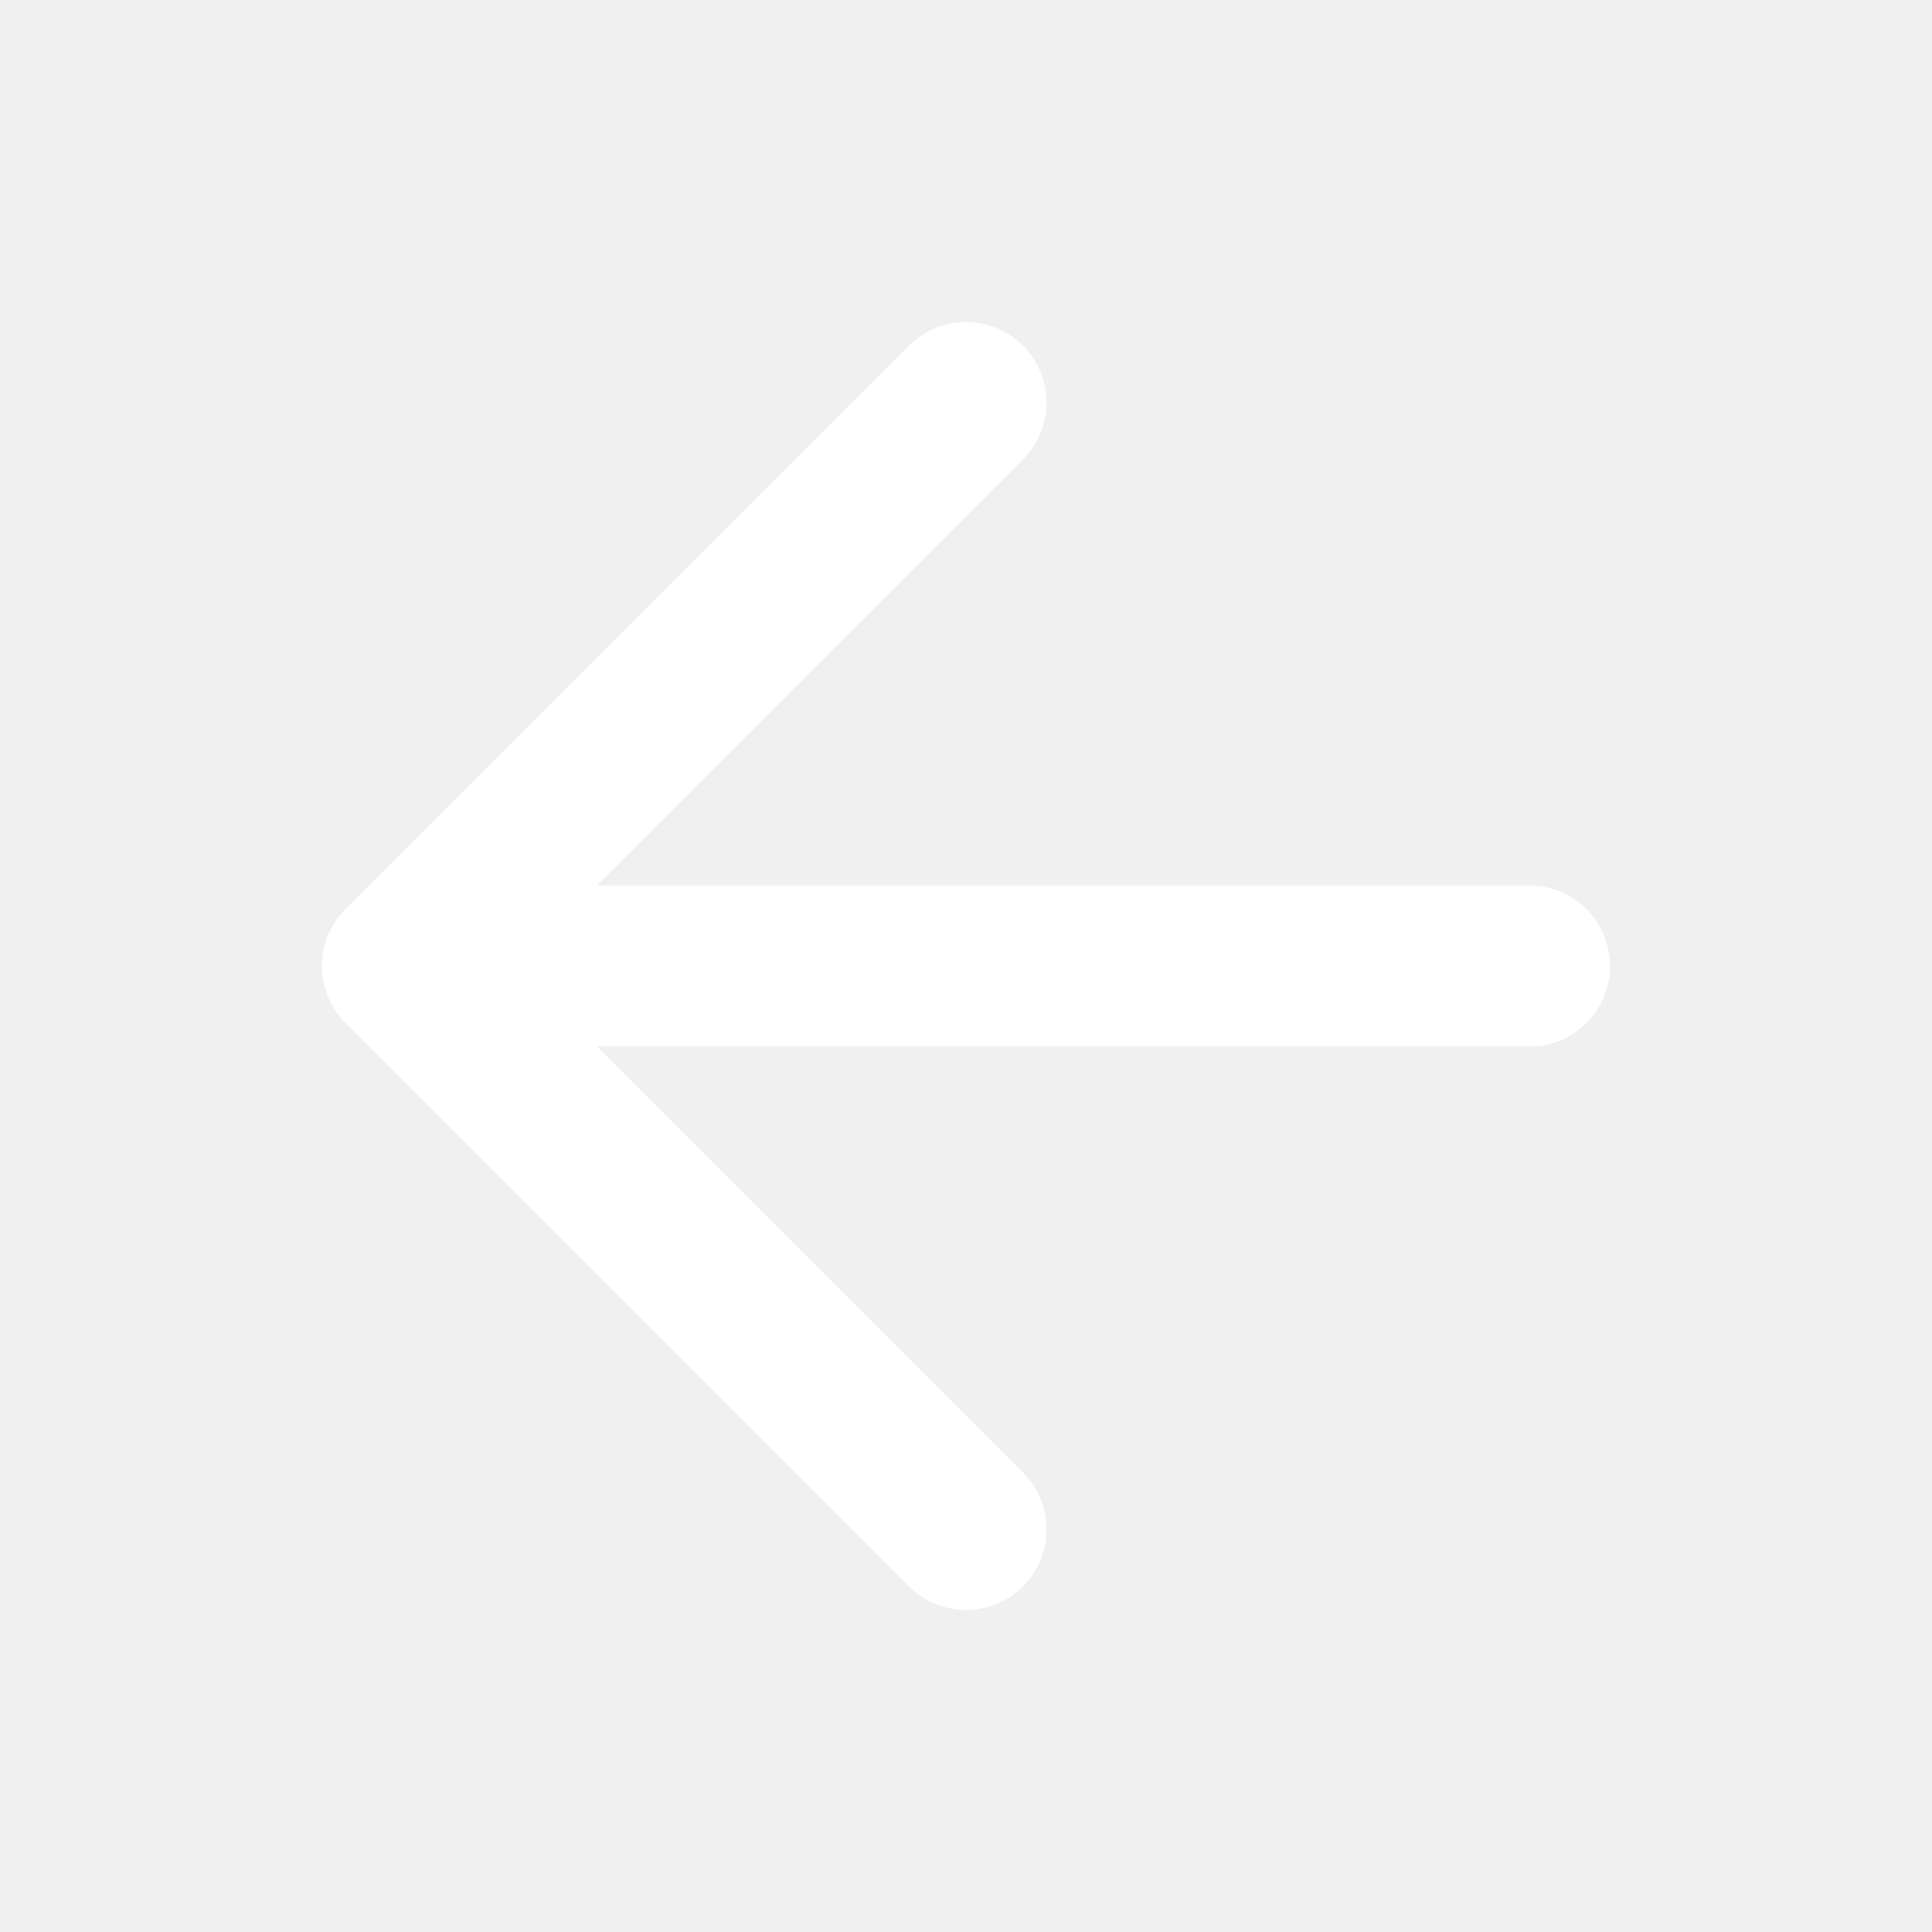
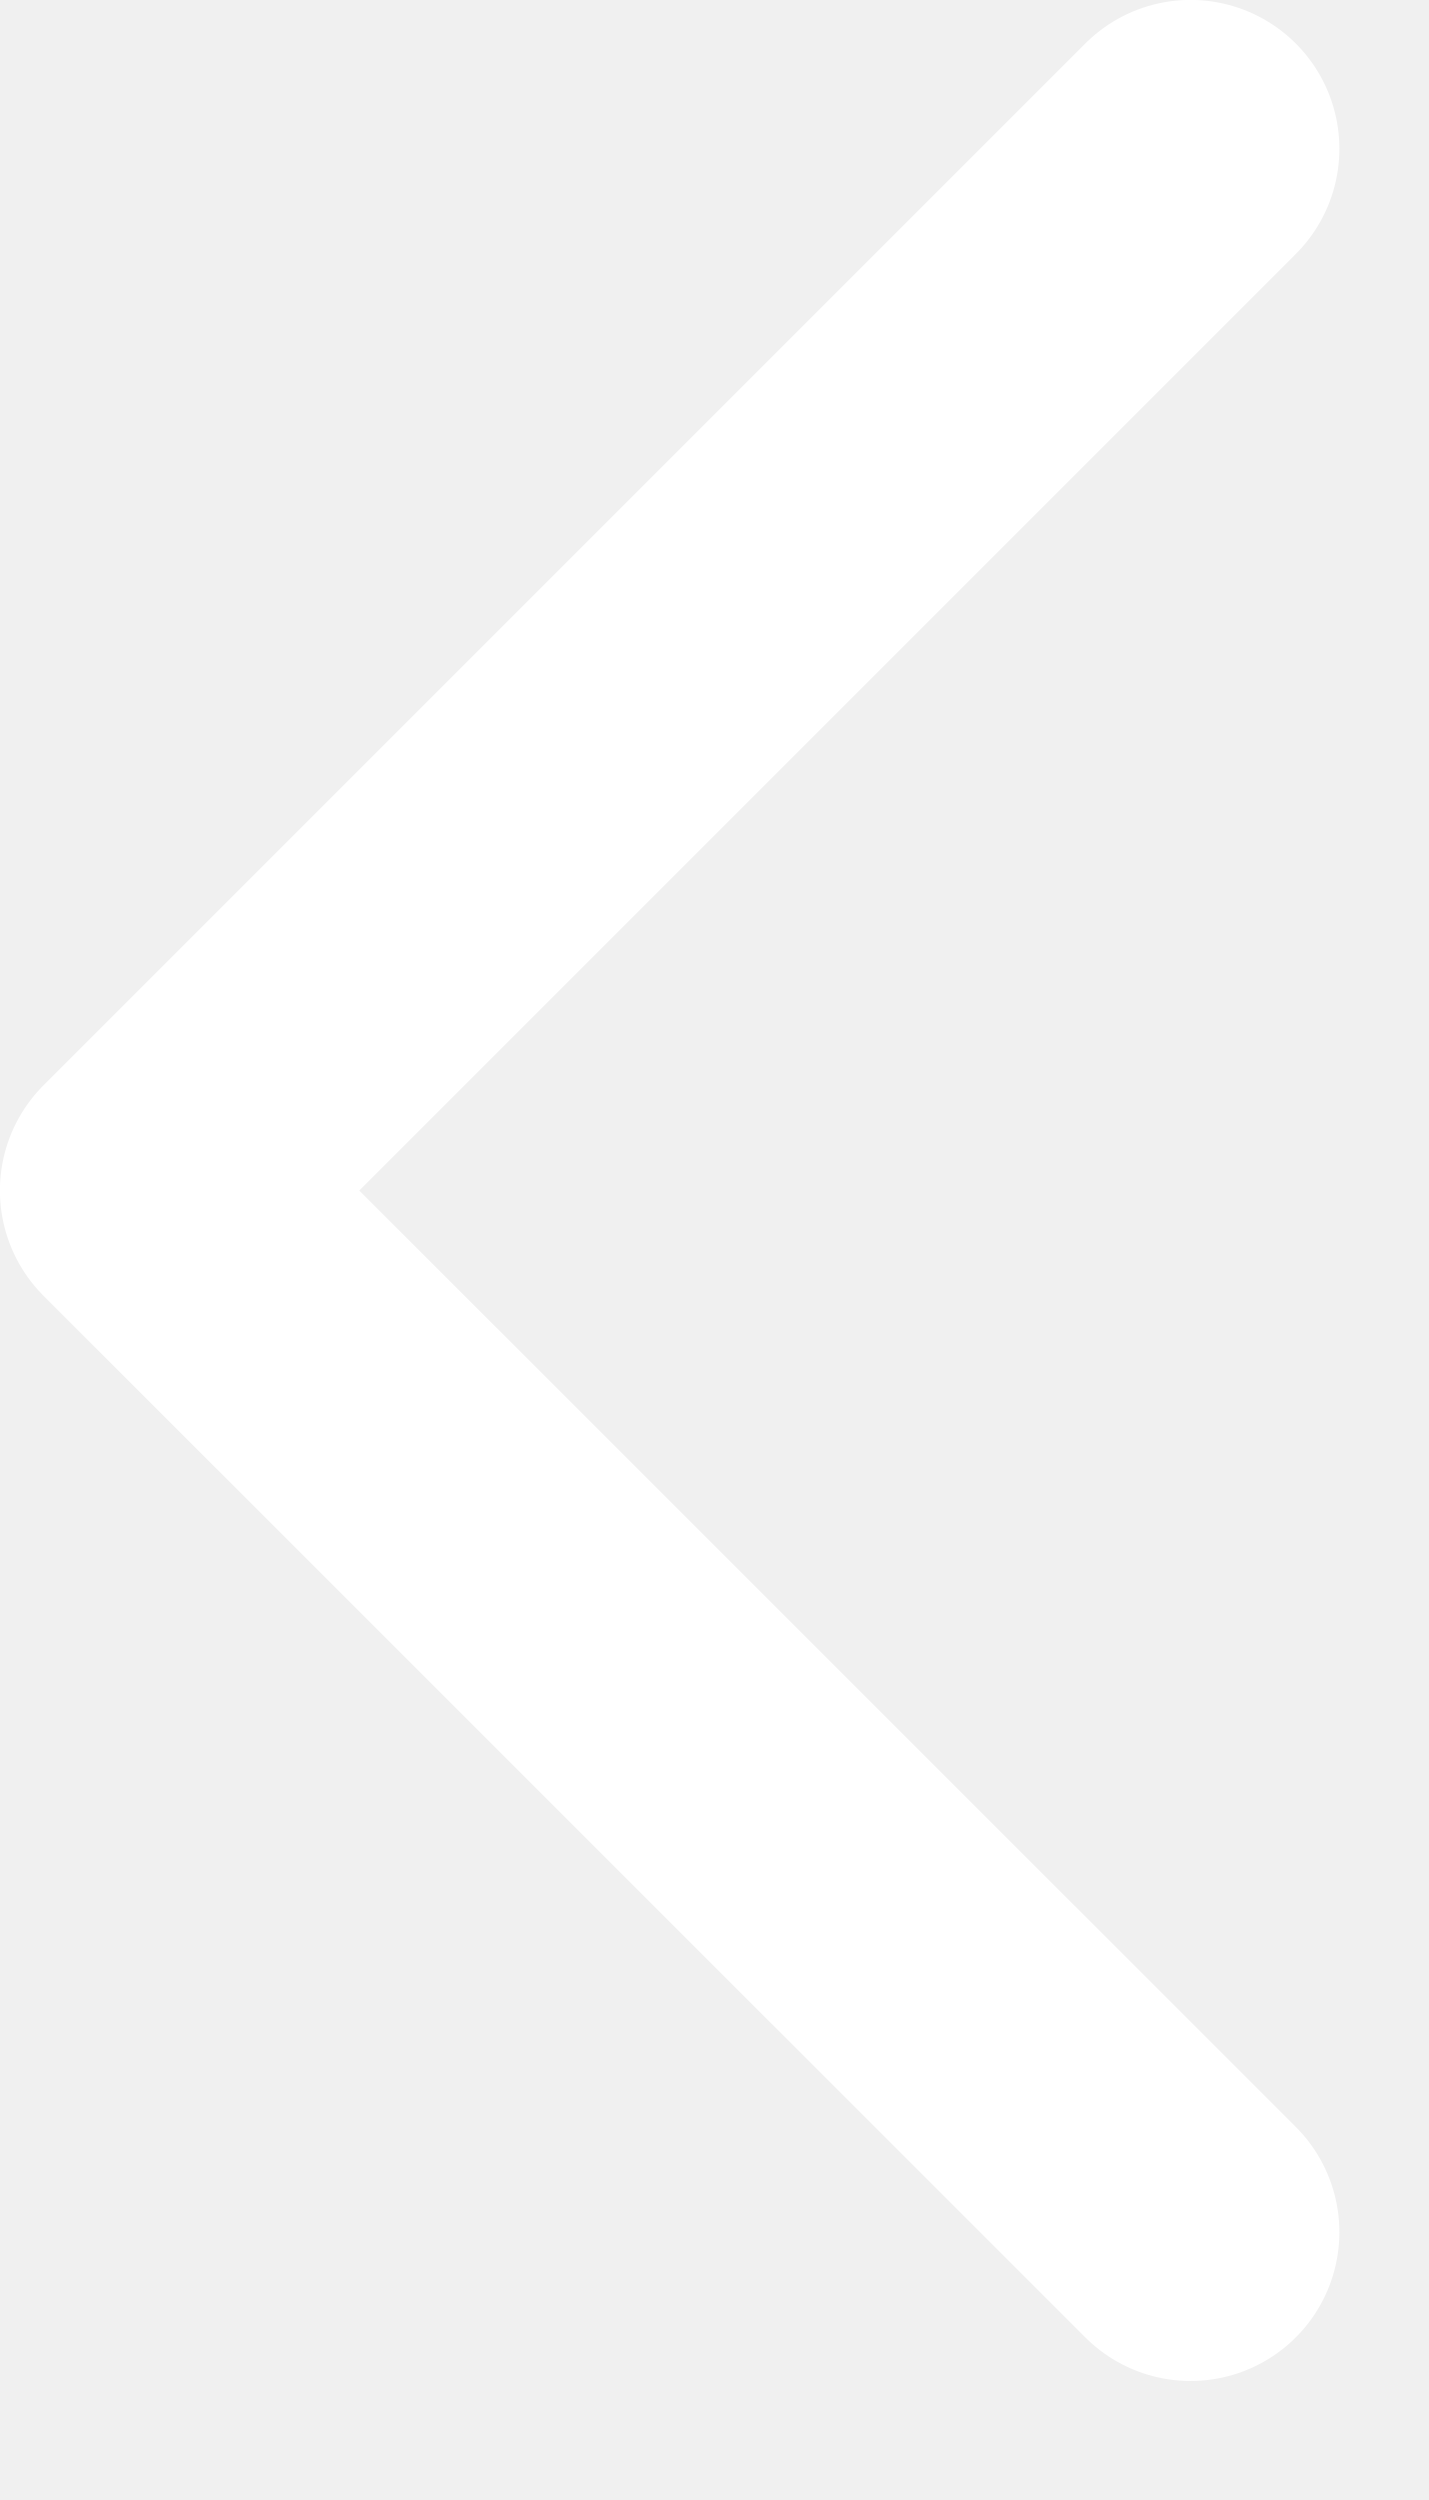
- <svg xmlns="http://www.w3.org/2000/svg" width="20" height="20" viewBox="0 0 20 20" fill="none">
-   <path d="M10 15.833L4.167 10L10 4.167" stroke="white" stroke-width="1.667" stroke-linecap="round" stroke-linejoin="round" />
-   <path d="M15.833 10H4.167" stroke="white" stroke-width="1.667" stroke-linecap="round" stroke-linejoin="round" />
+ <svg xmlns="http://www.w3.org/2000/svg" width="8" height="14" viewBox="0 0 8 14" fill="none">
+   <path d="M6.667 12.5L0.833 6.667L6.667 0.833" stroke="white" stroke-width="1.667" stroke-linecap="round" stroke-linejoin="round" />
</svg>
